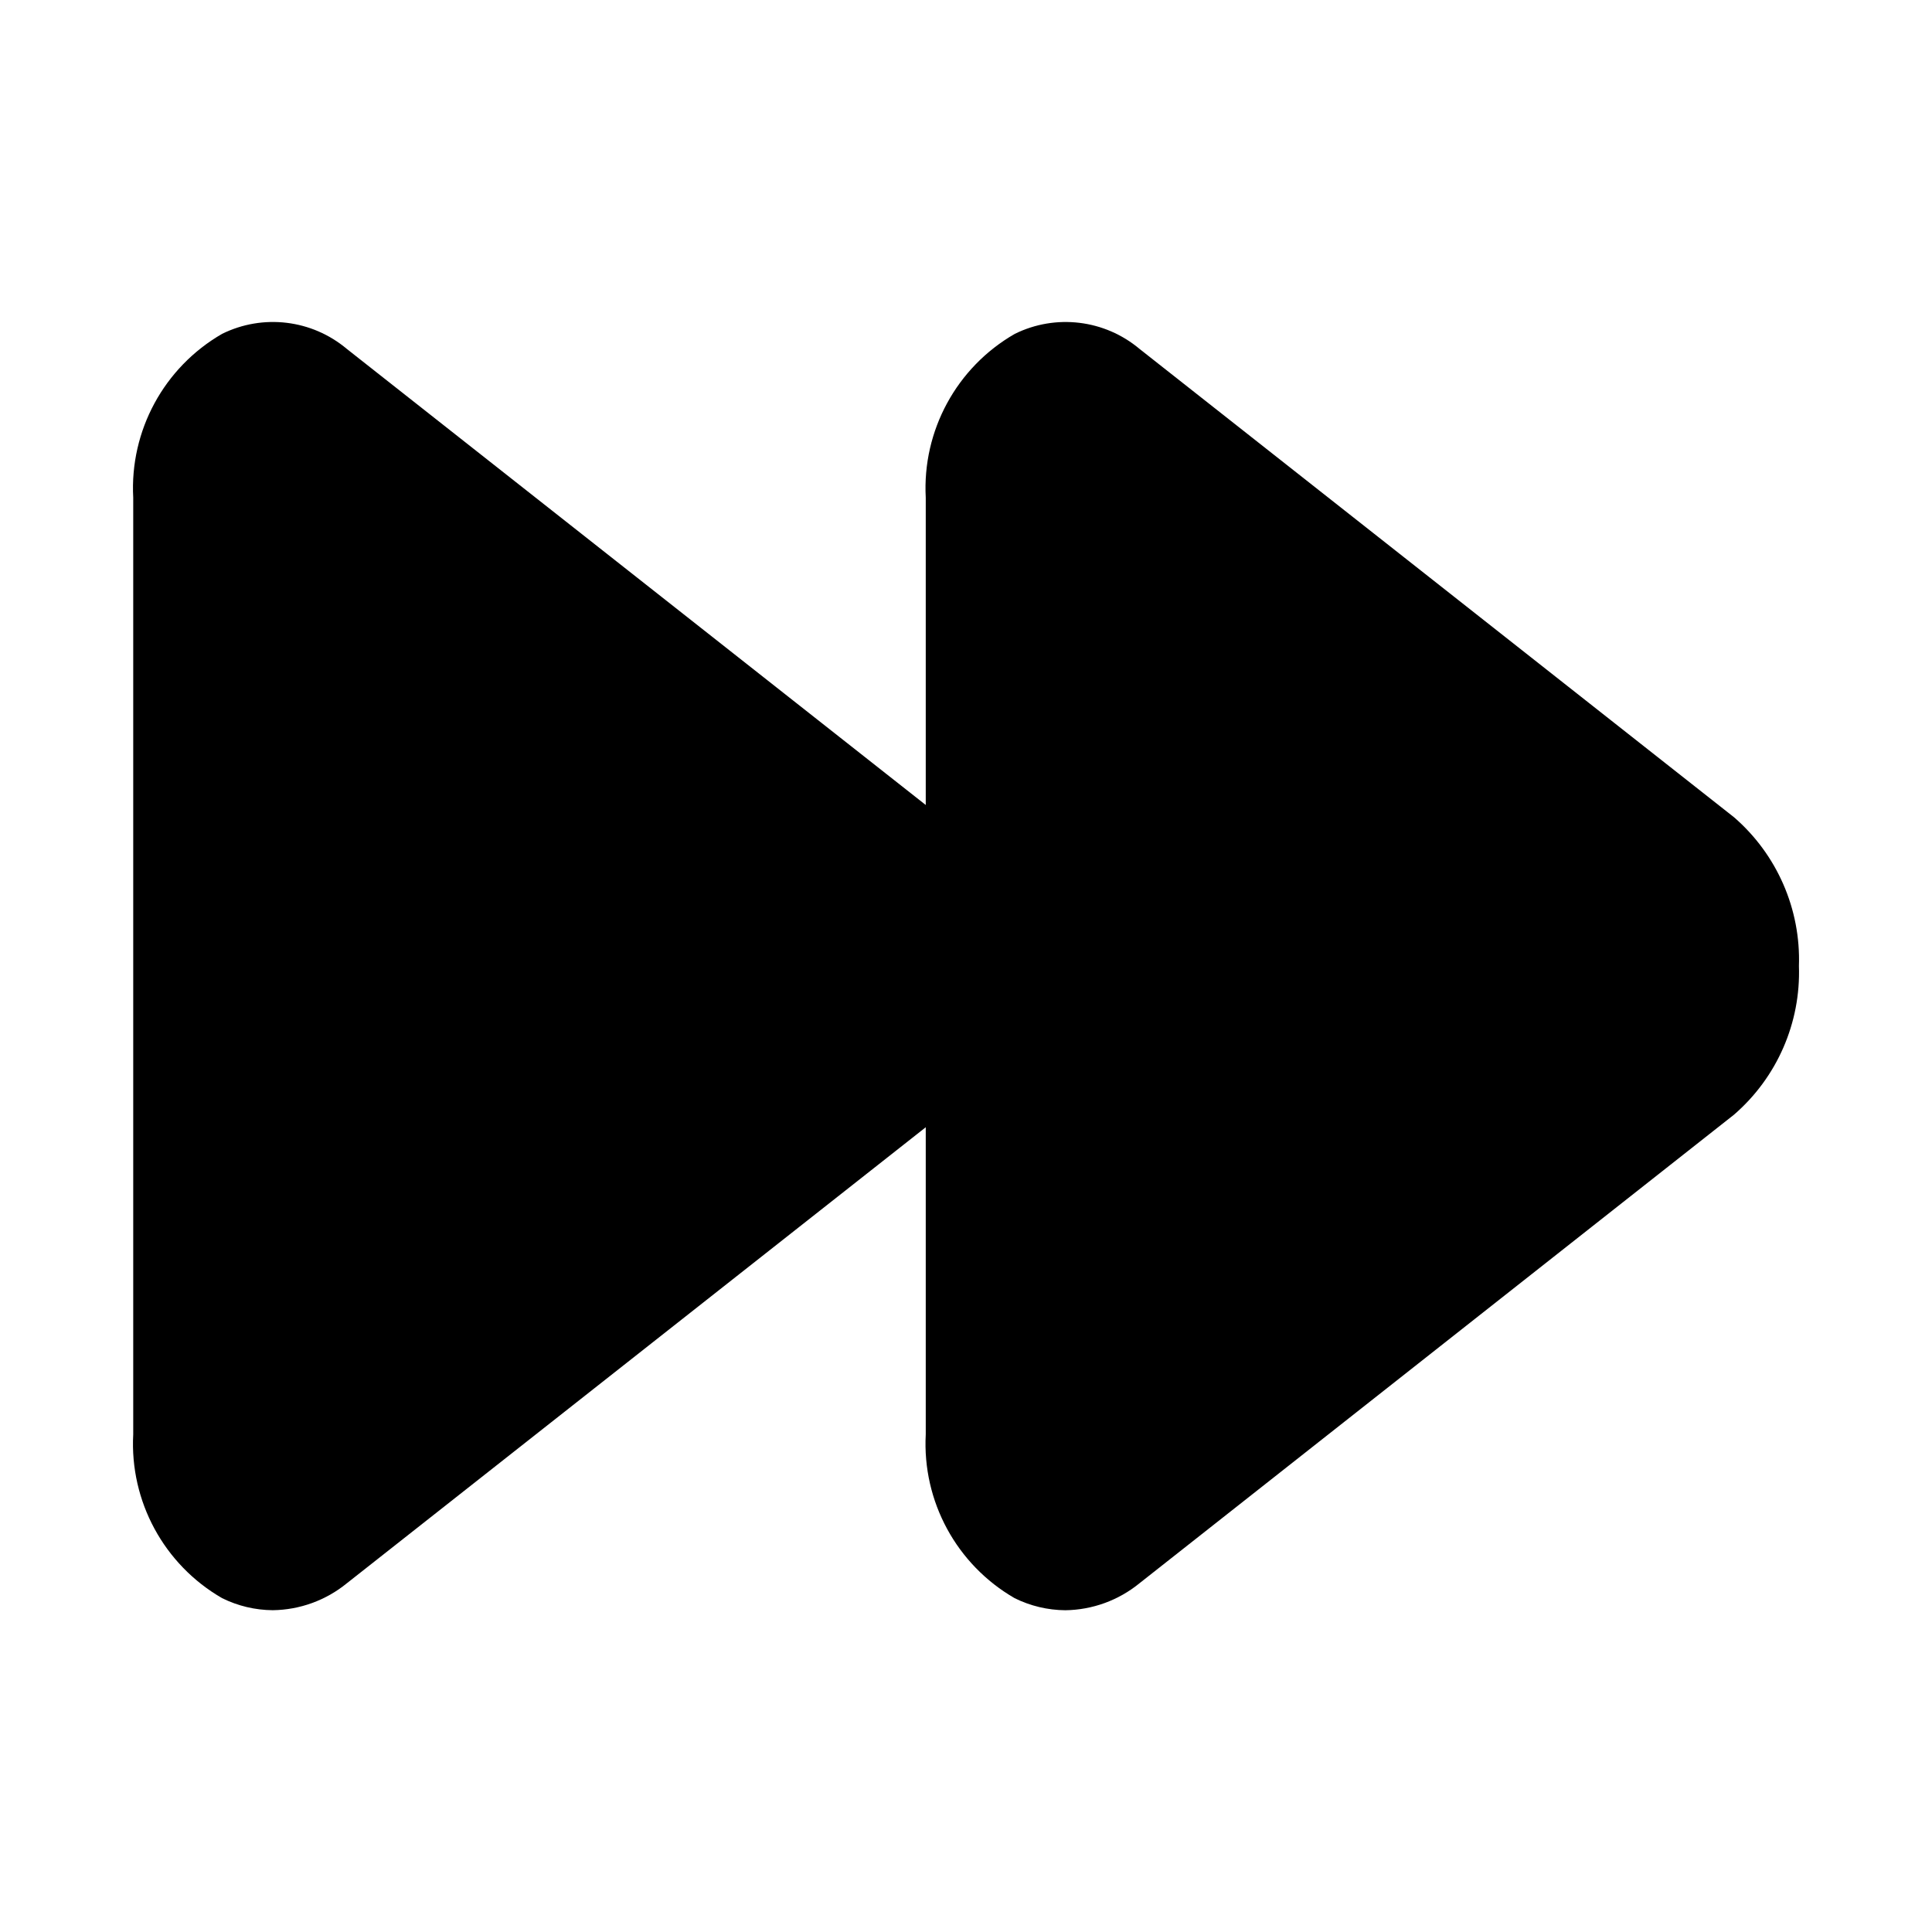
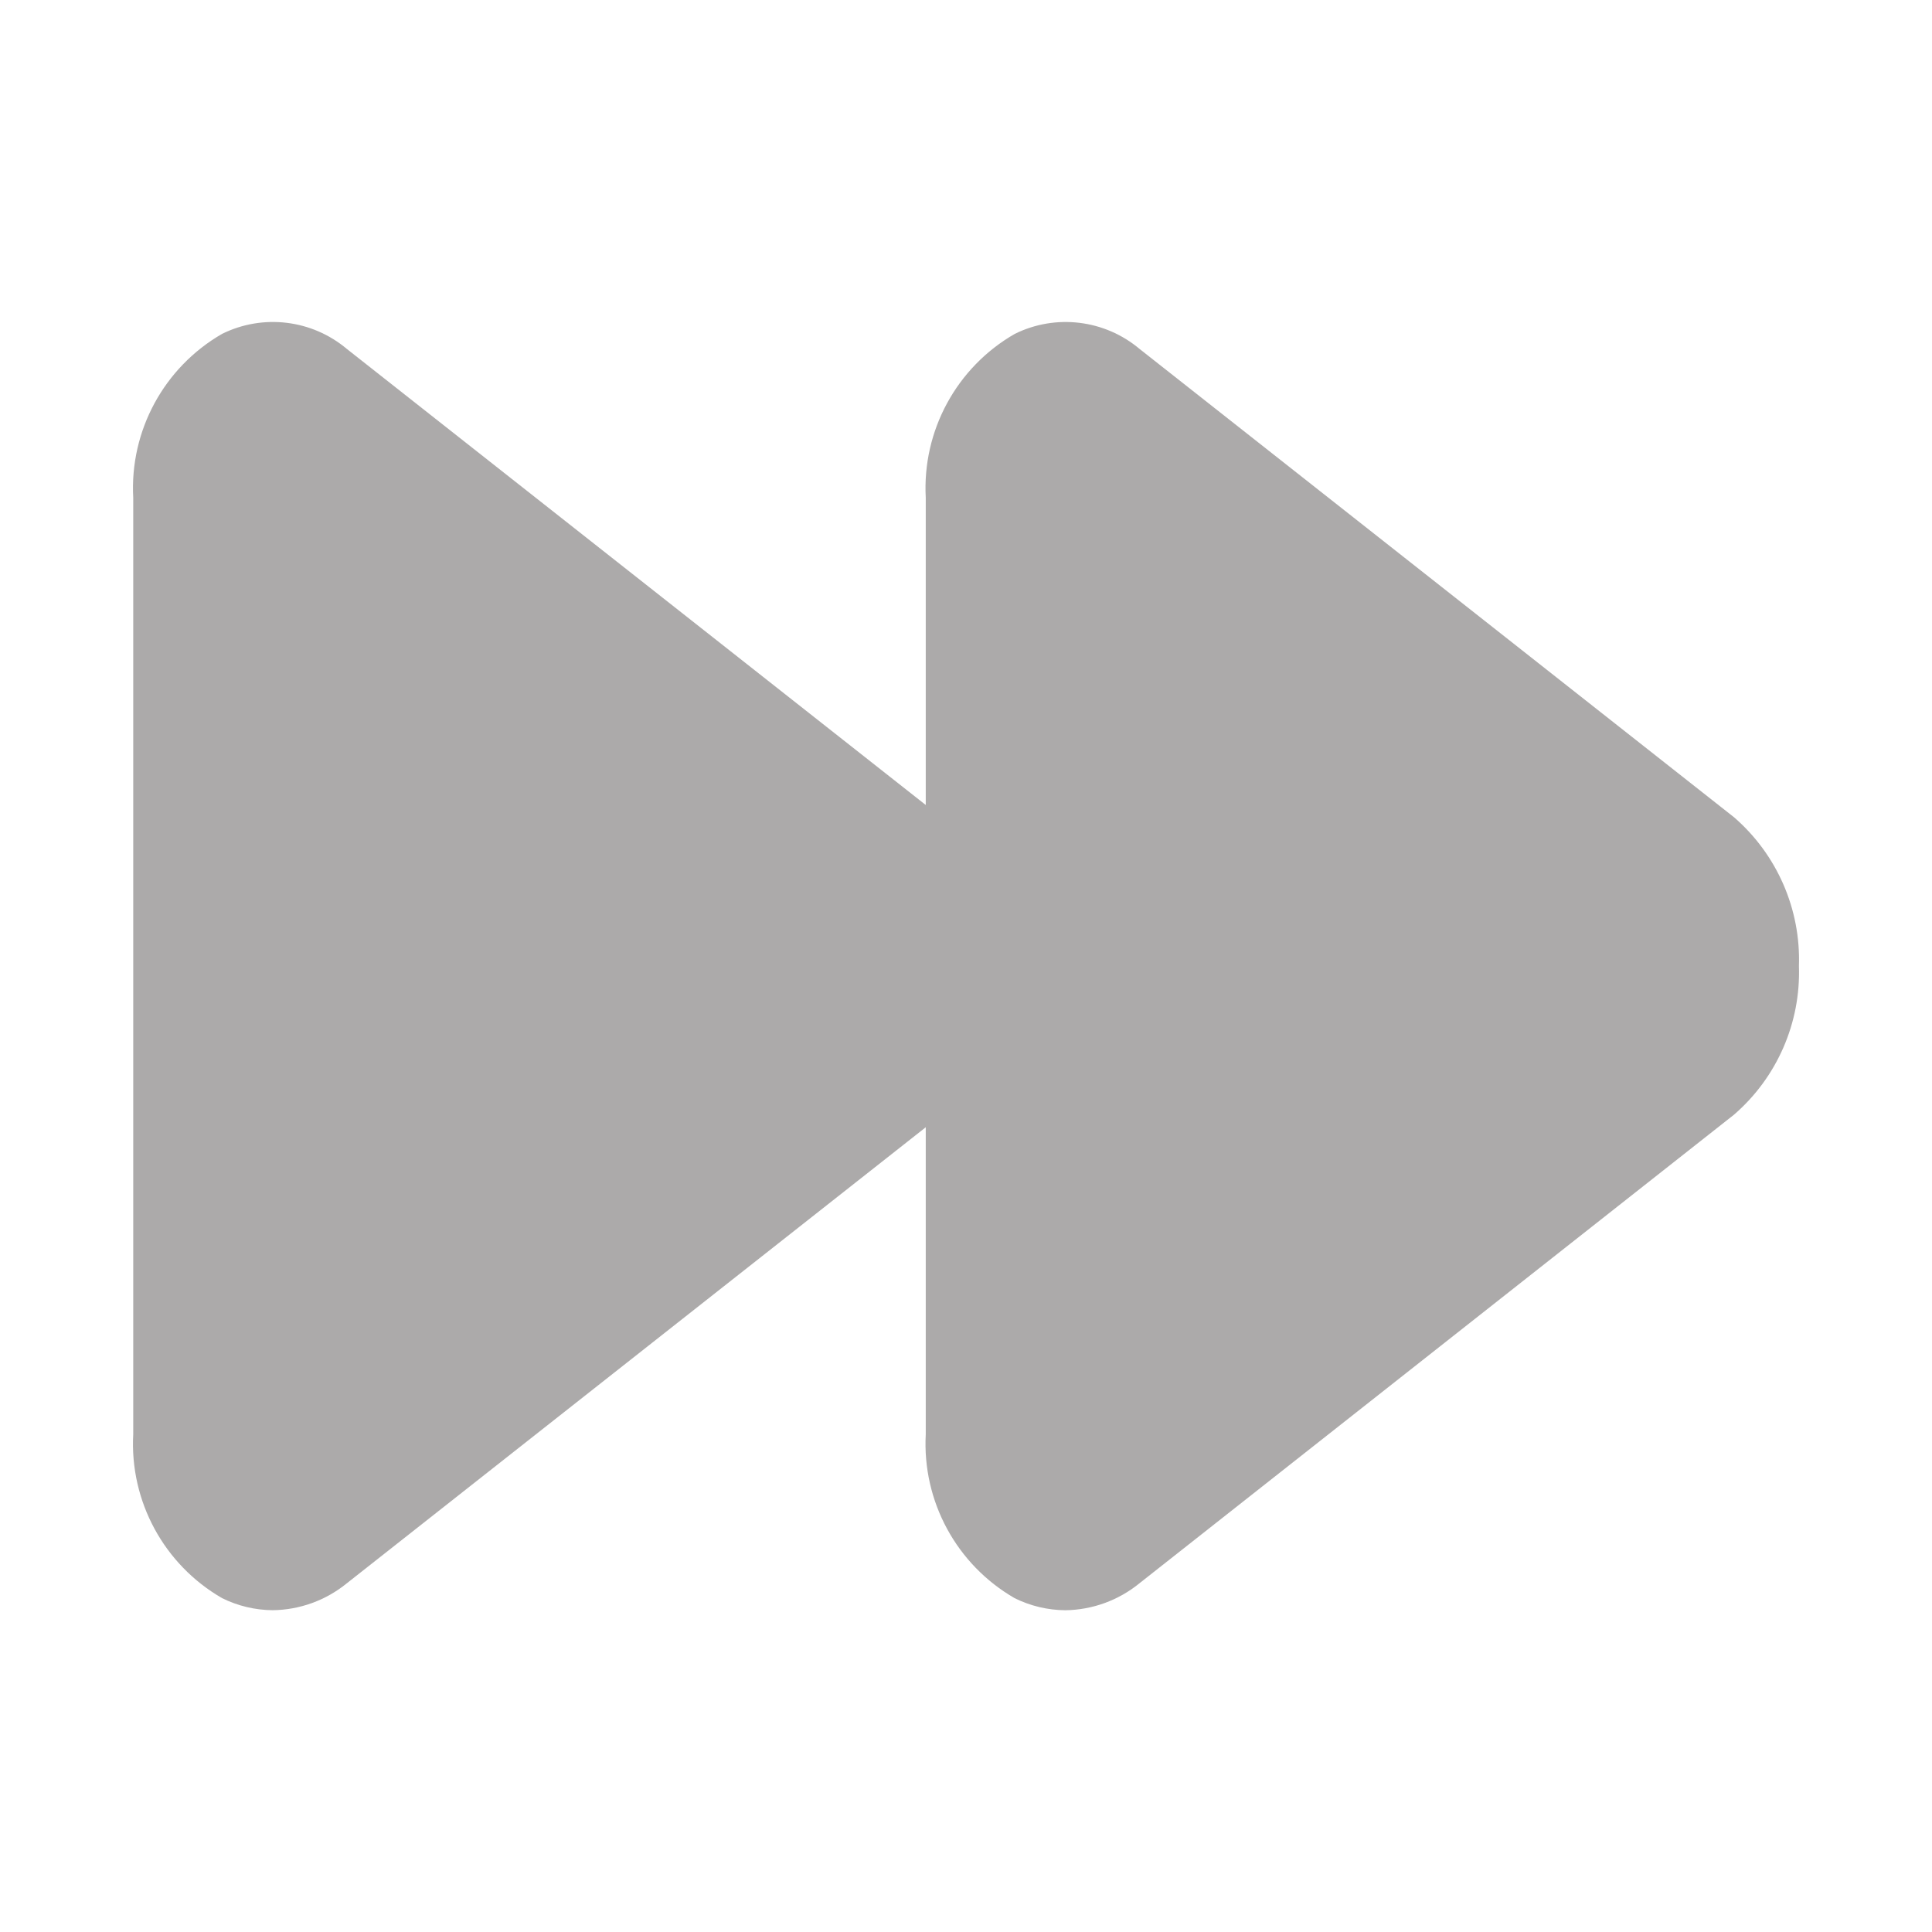
- <svg xmlns="http://www.w3.org/2000/svg" version="1.1" width="25" height="25" x="0" y="0" viewBox="0 0 48 48" style="enable-background:new 0 0 512 512" xml:space="preserve" class="">
-   <path d="m23.389 20.306-14.772-11.637a2.853 2.853 0 0 0 -3.1-.374 4.425 4.425 0 0 0 -2.207 4.069v23.272a4.424 4.424 0 0 0 2.207 4.069 2.88 2.88 0 0 0 1.259.3 2.972 2.972 0 0 0 1.845-.672l14.768-11.633a4.685 4.685 0 0 0 1.611-3.7 4.68 4.68 0 0 0 -1.611-3.694z" fill="#000000" data-original="#000000" class="" />
-   <path d="m43.082 20.305-14.77-11.636a2.855 2.855 0 0 0 -3.1-.374 4.421 4.421 0 0 0 -2.212 4.069v23.272a4.427 4.427 0 0 0 2.208 4.07 2.893 2.893 0 0 0 1.26.3 2.976 2.976 0 0 0 1.844-.672l14.769-11.64a4.675 4.675 0 0 0 1.613-3.694 4.679 4.679 0 0 0 -1.612-3.695z" fill="#000000" data-original="#000000" class="" />
+ <svg xmlns="http://www.w3.org/2000/svg" version="1.1" width="25" height="25" x="0" y="0" viewBox="0 0 48 48" style="enable-background:new 0 0 512 512" xml:space="preserve">
+   <path d="m23.389 20.306-14.772-11.637a2.853 2.853 0 0 0 -3.1-.374 4.425 4.425 0 0 0 -2.207 4.069v23.272a4.424 4.424 0 0 0 2.207 4.069 2.88 2.88 0 0 0 1.259.3 2.972 2.972 0 0 0 1.845-.672l14.768-11.633a4.685 4.685 0 0 0 1.611-3.7 4.68 4.68 0 0 0 -1.611-3.694z" fill="#acaaaa" data-original="#000000" class="" />
+   <path d="m43.082 20.305-14.77-11.636a2.855 2.855 0 0 0 -3.1-.374 4.421 4.421 0 0 0 -2.212 4.069v23.272a4.427 4.427 0 0 0 2.208 4.07 2.893 2.893 0 0 0 1.26.3 2.976 2.976 0 0 0 1.844-.672l14.769-11.64a4.675 4.675 0 0 0 1.613-3.694 4.679 4.679 0 0 0 -1.612-3.695z" fill="#acaaaa" data-original="#000000" class="" />
</svg>
